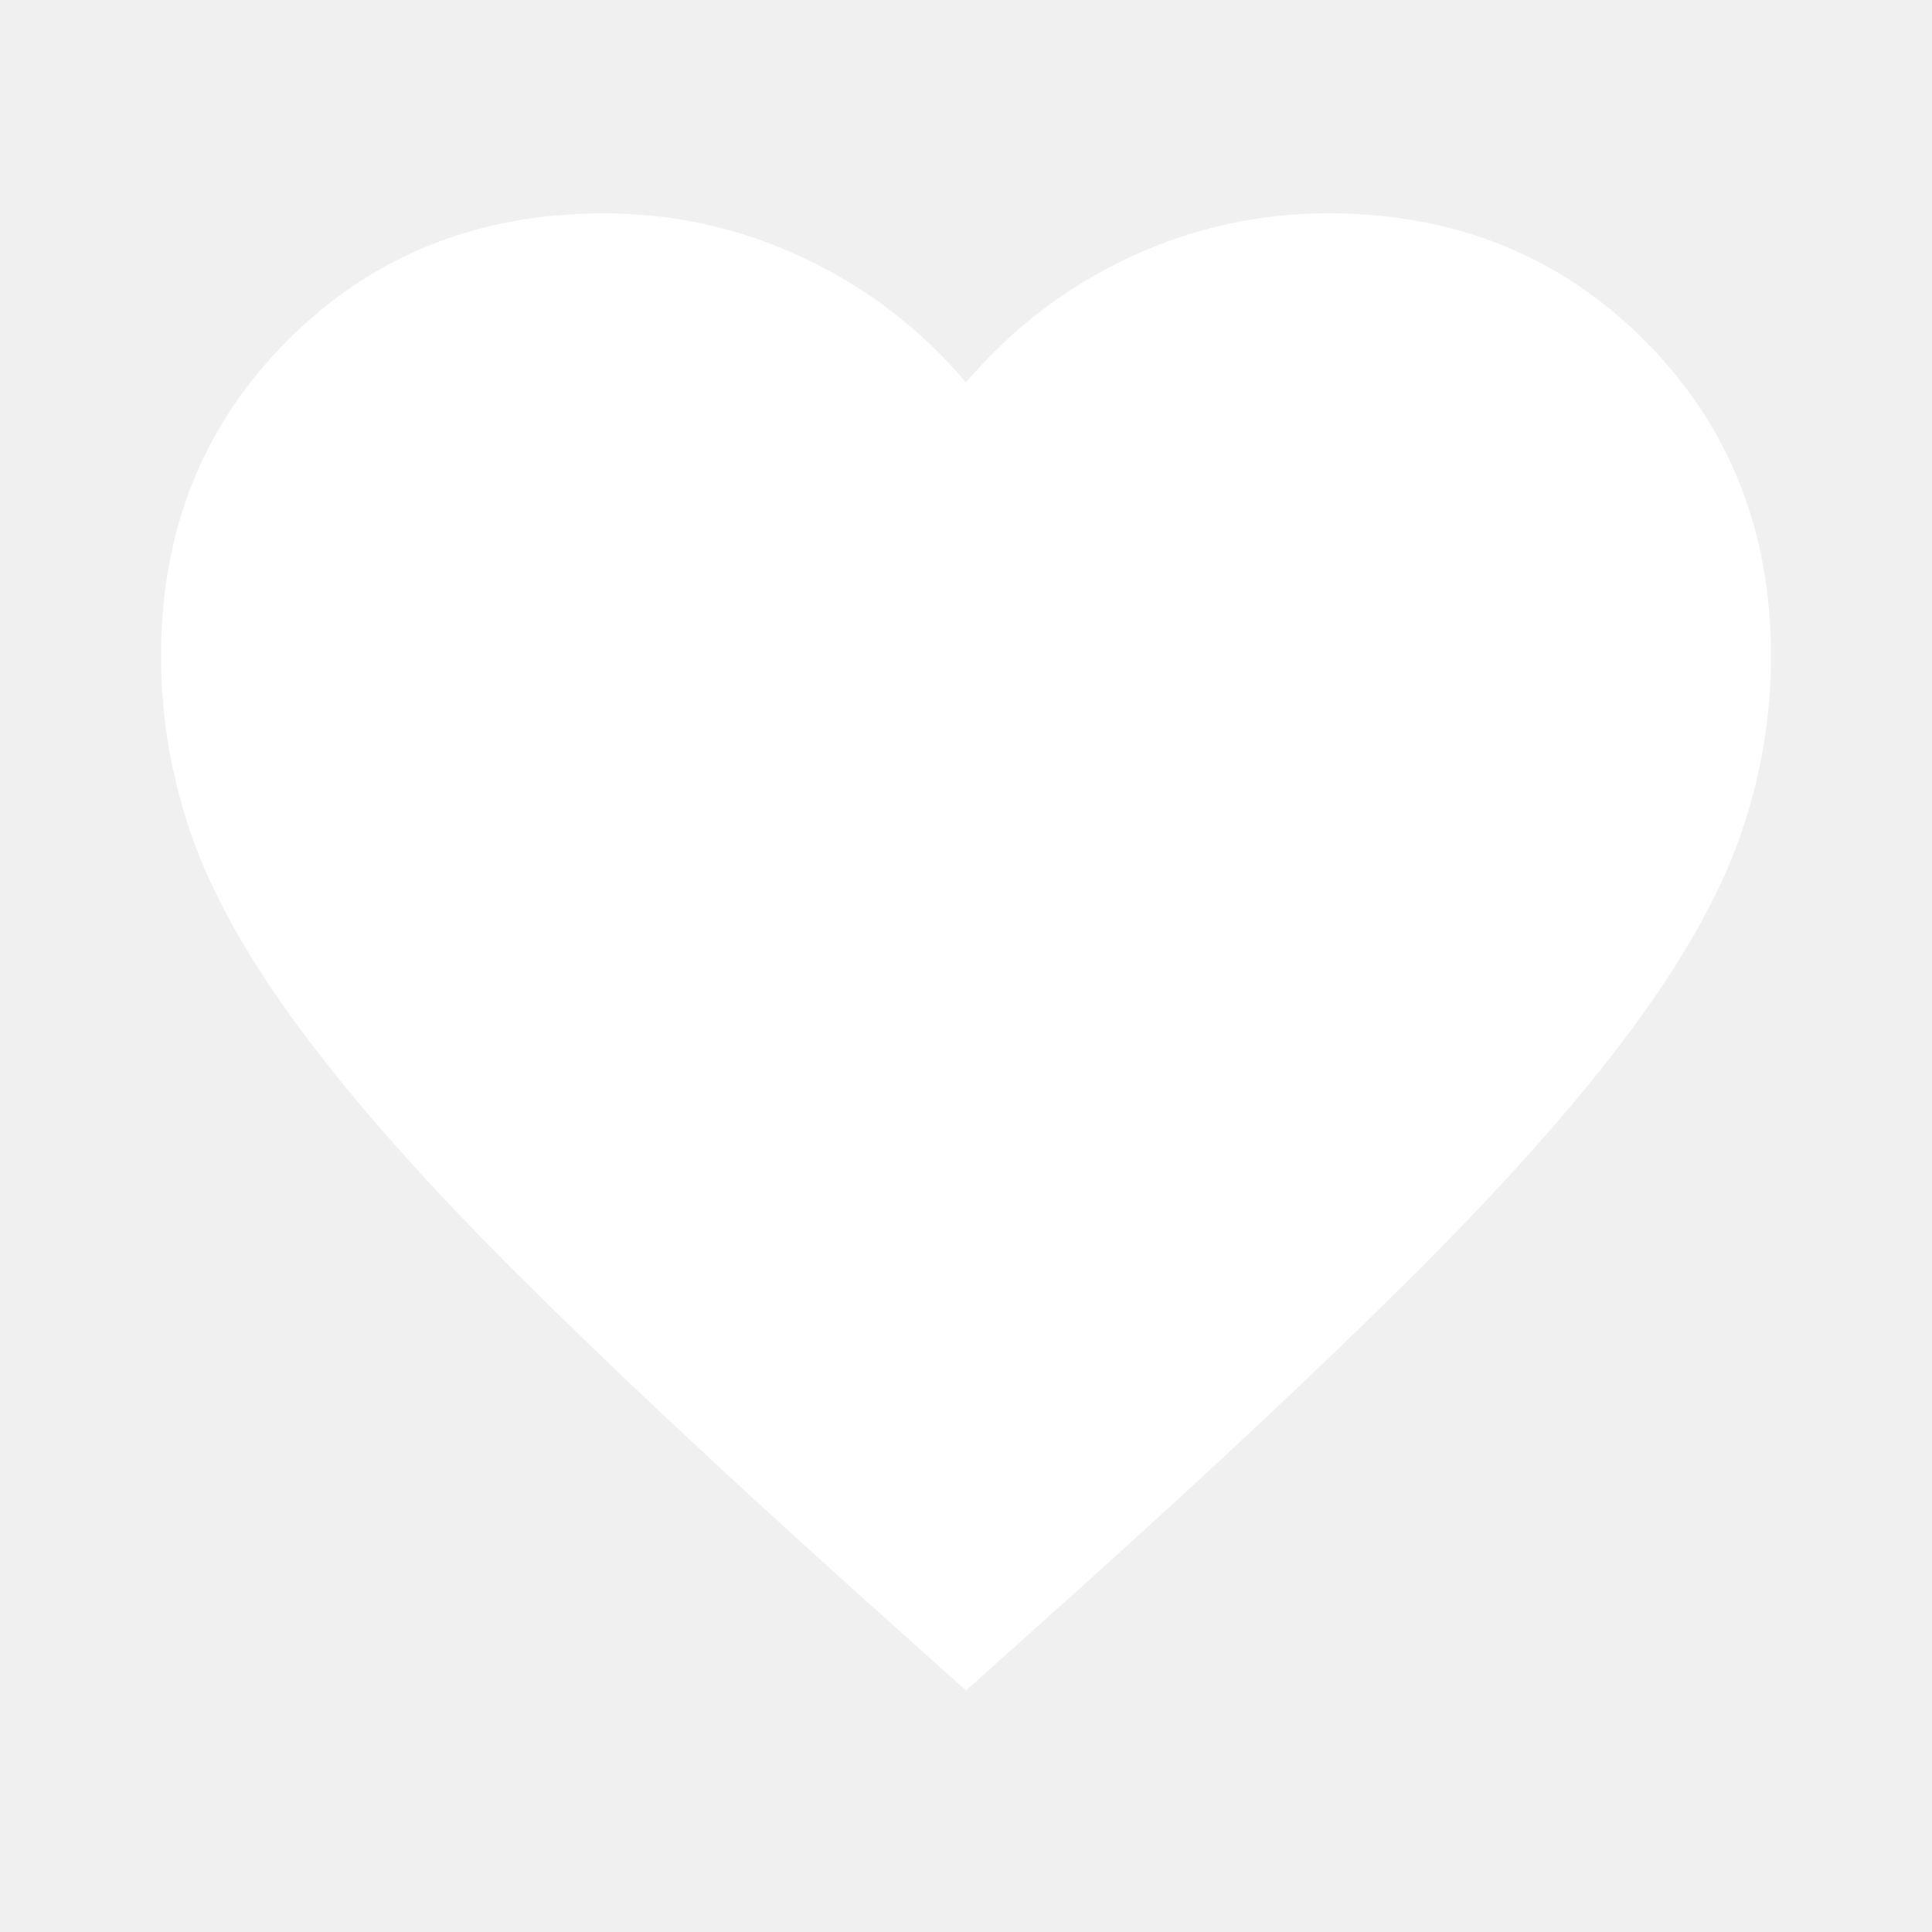
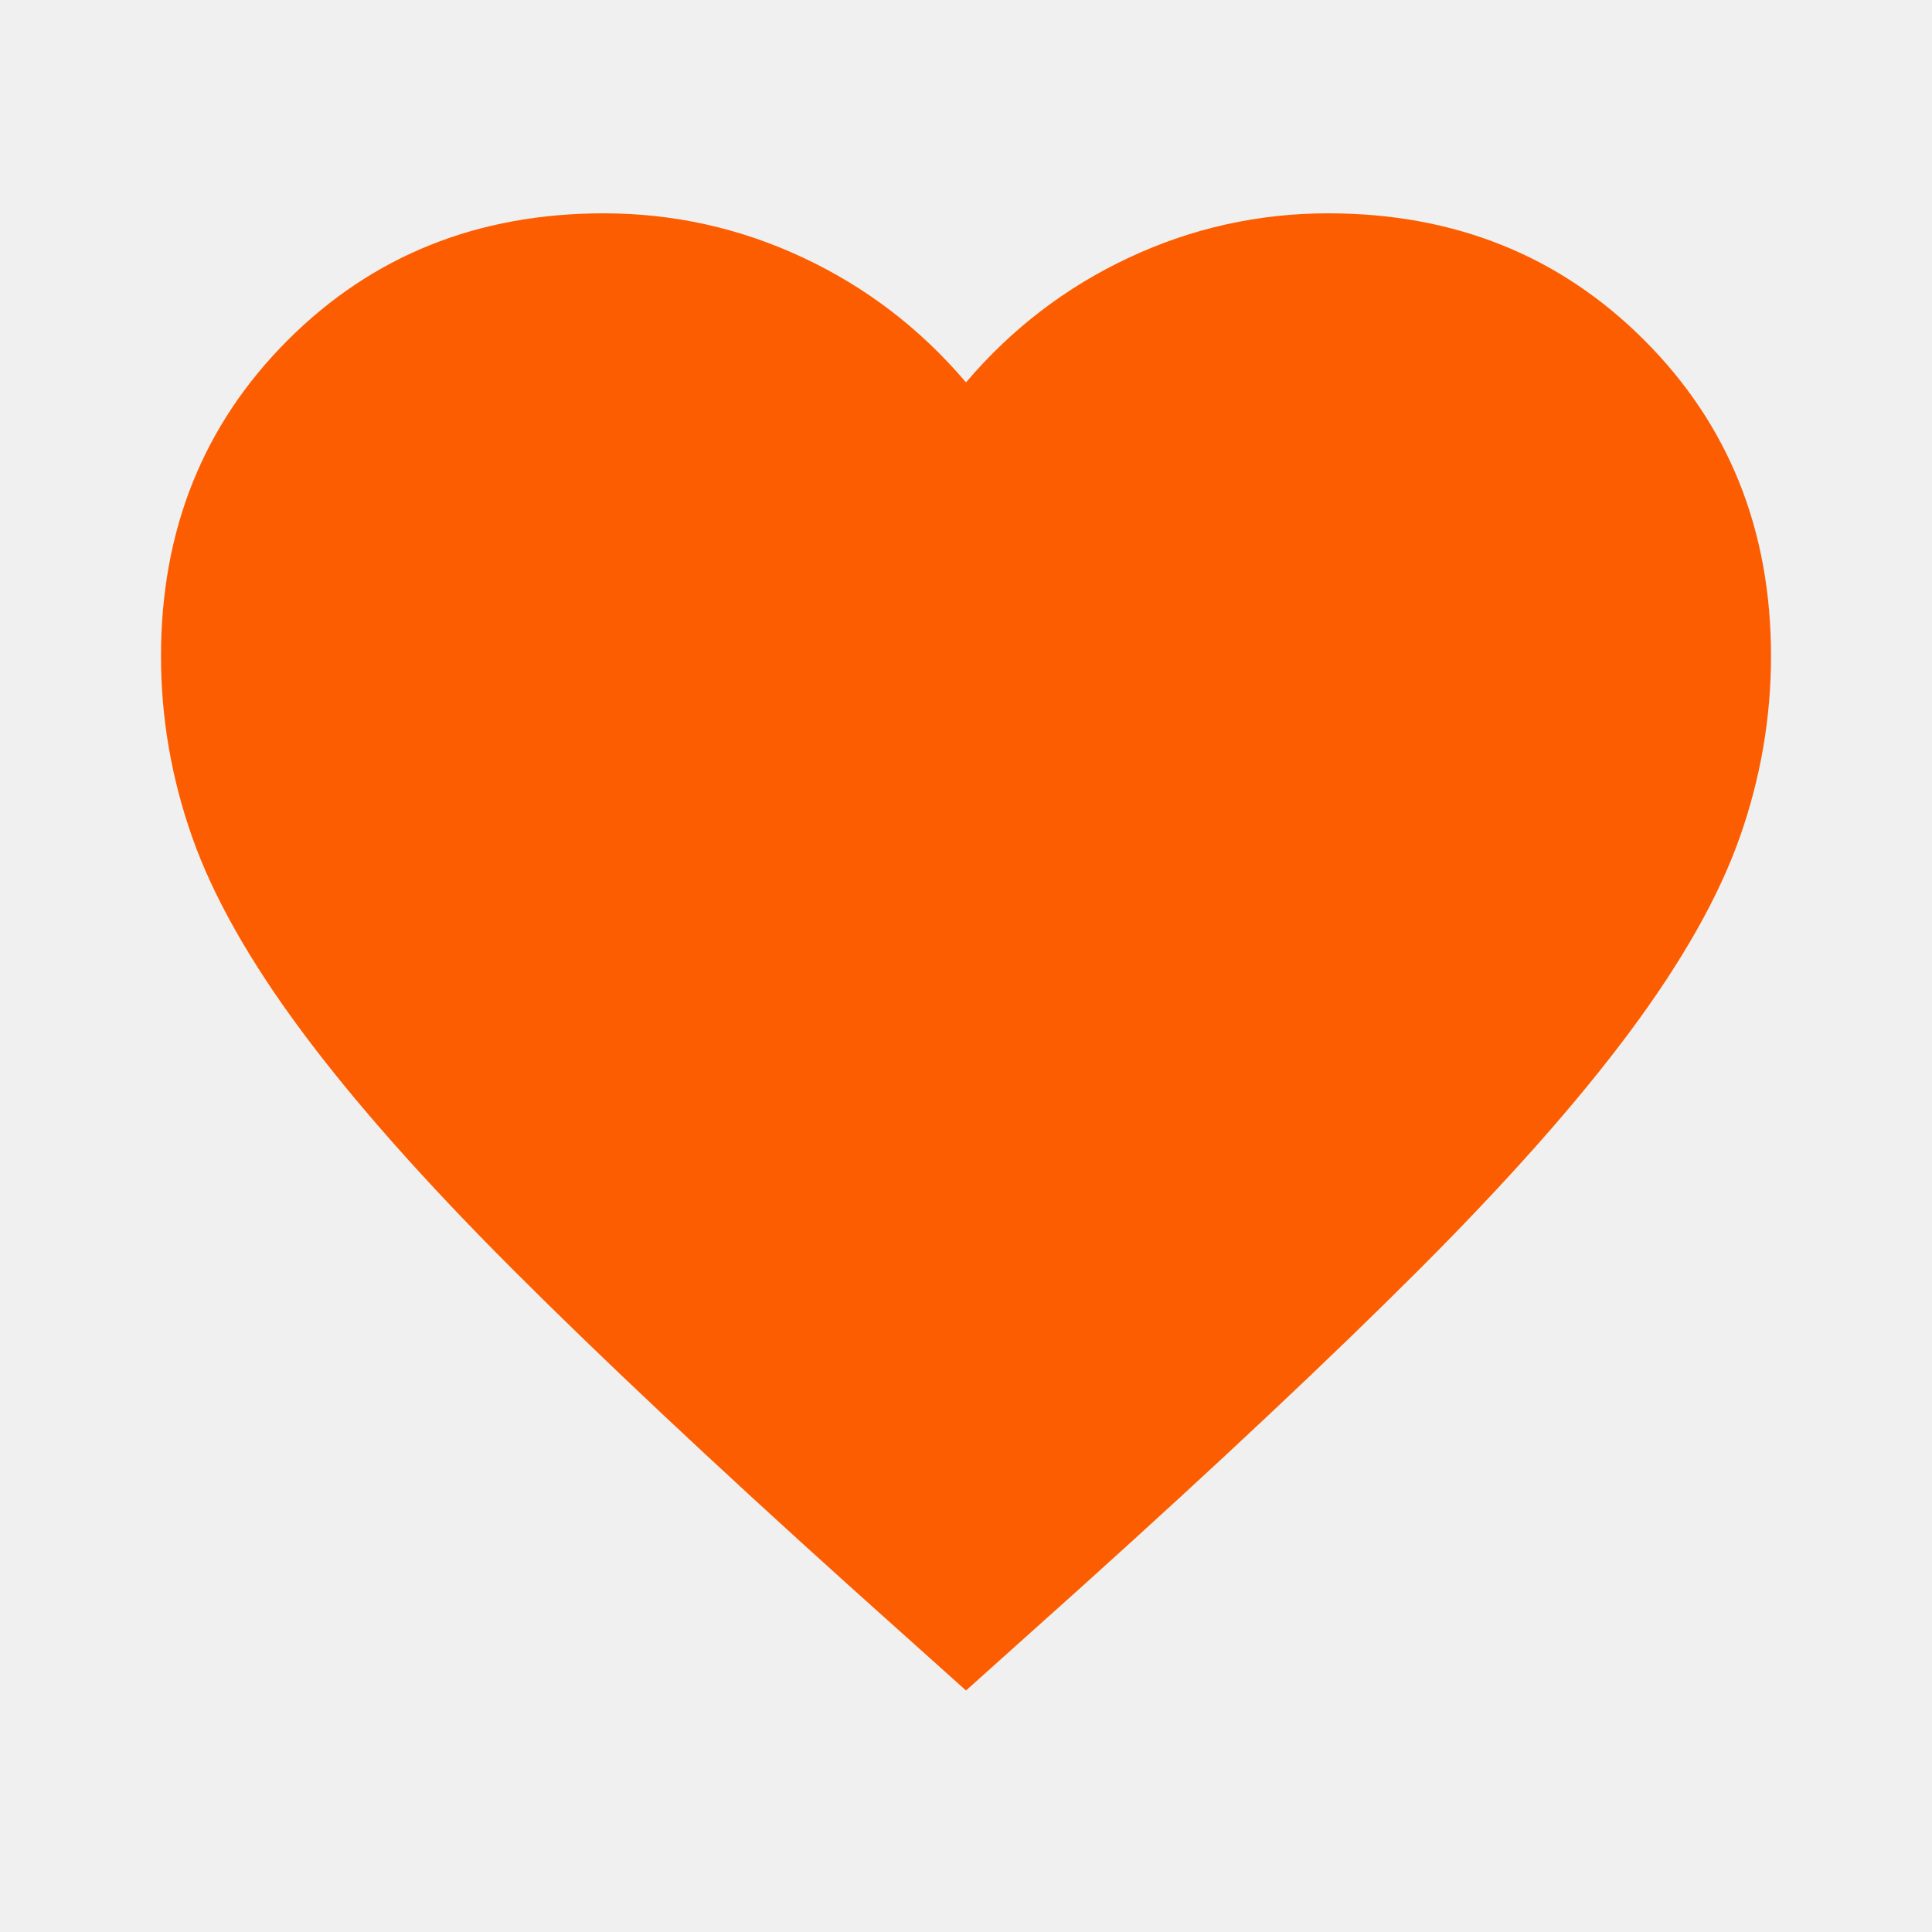
- <svg xmlns="http://www.w3.org/2000/svg" height="24" viewBox="0 -960 960 960" width="24" fill="white">
+ <svg xmlns="http://www.w3.org/2000/svg" height="24" viewBox="0 -960 960 960" width="24" fill="#fd5d01">
  <path d="m480-120-58-52q-101-91-167-157T150-447.5Q111-500 95.5-544T80-634q0-94 63-157t157-63q52 0 99 22t81 62q34-40 81-62t99-22q94 0 157 63t63 157q0 46-15.5 90T810-447.5Q771-395 705-329T538-172l-58 52Z" />
</svg>
